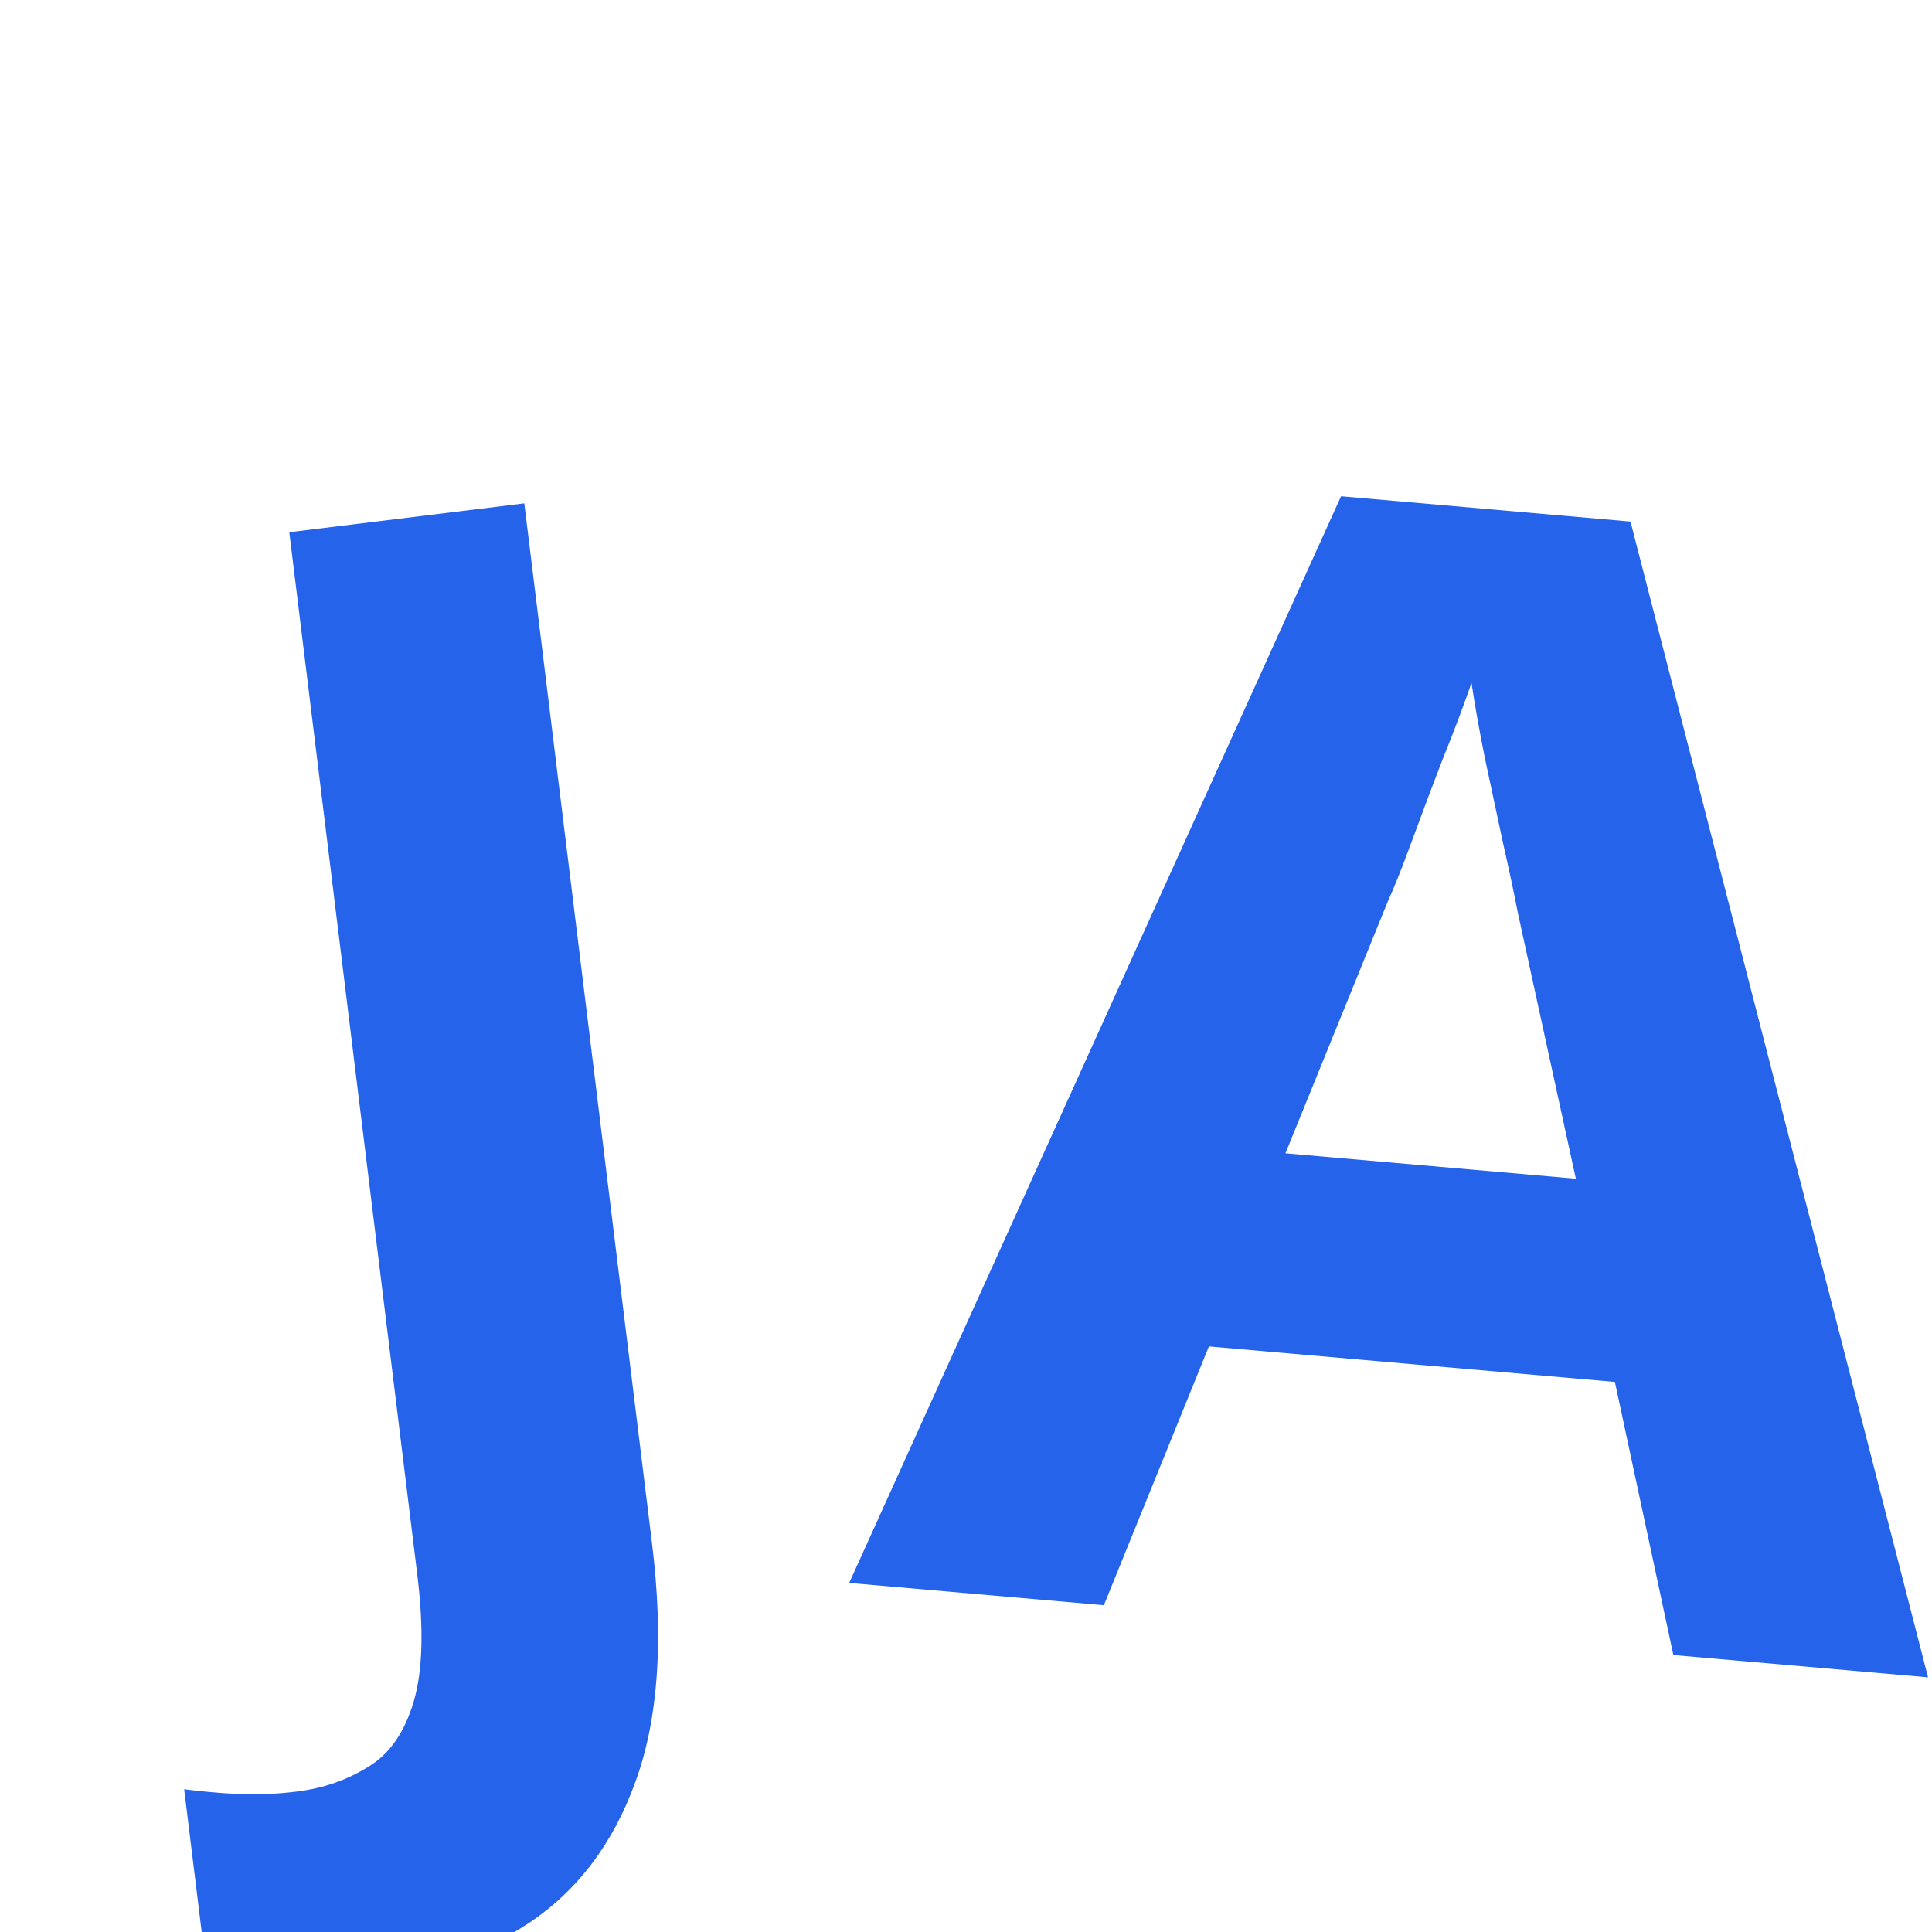
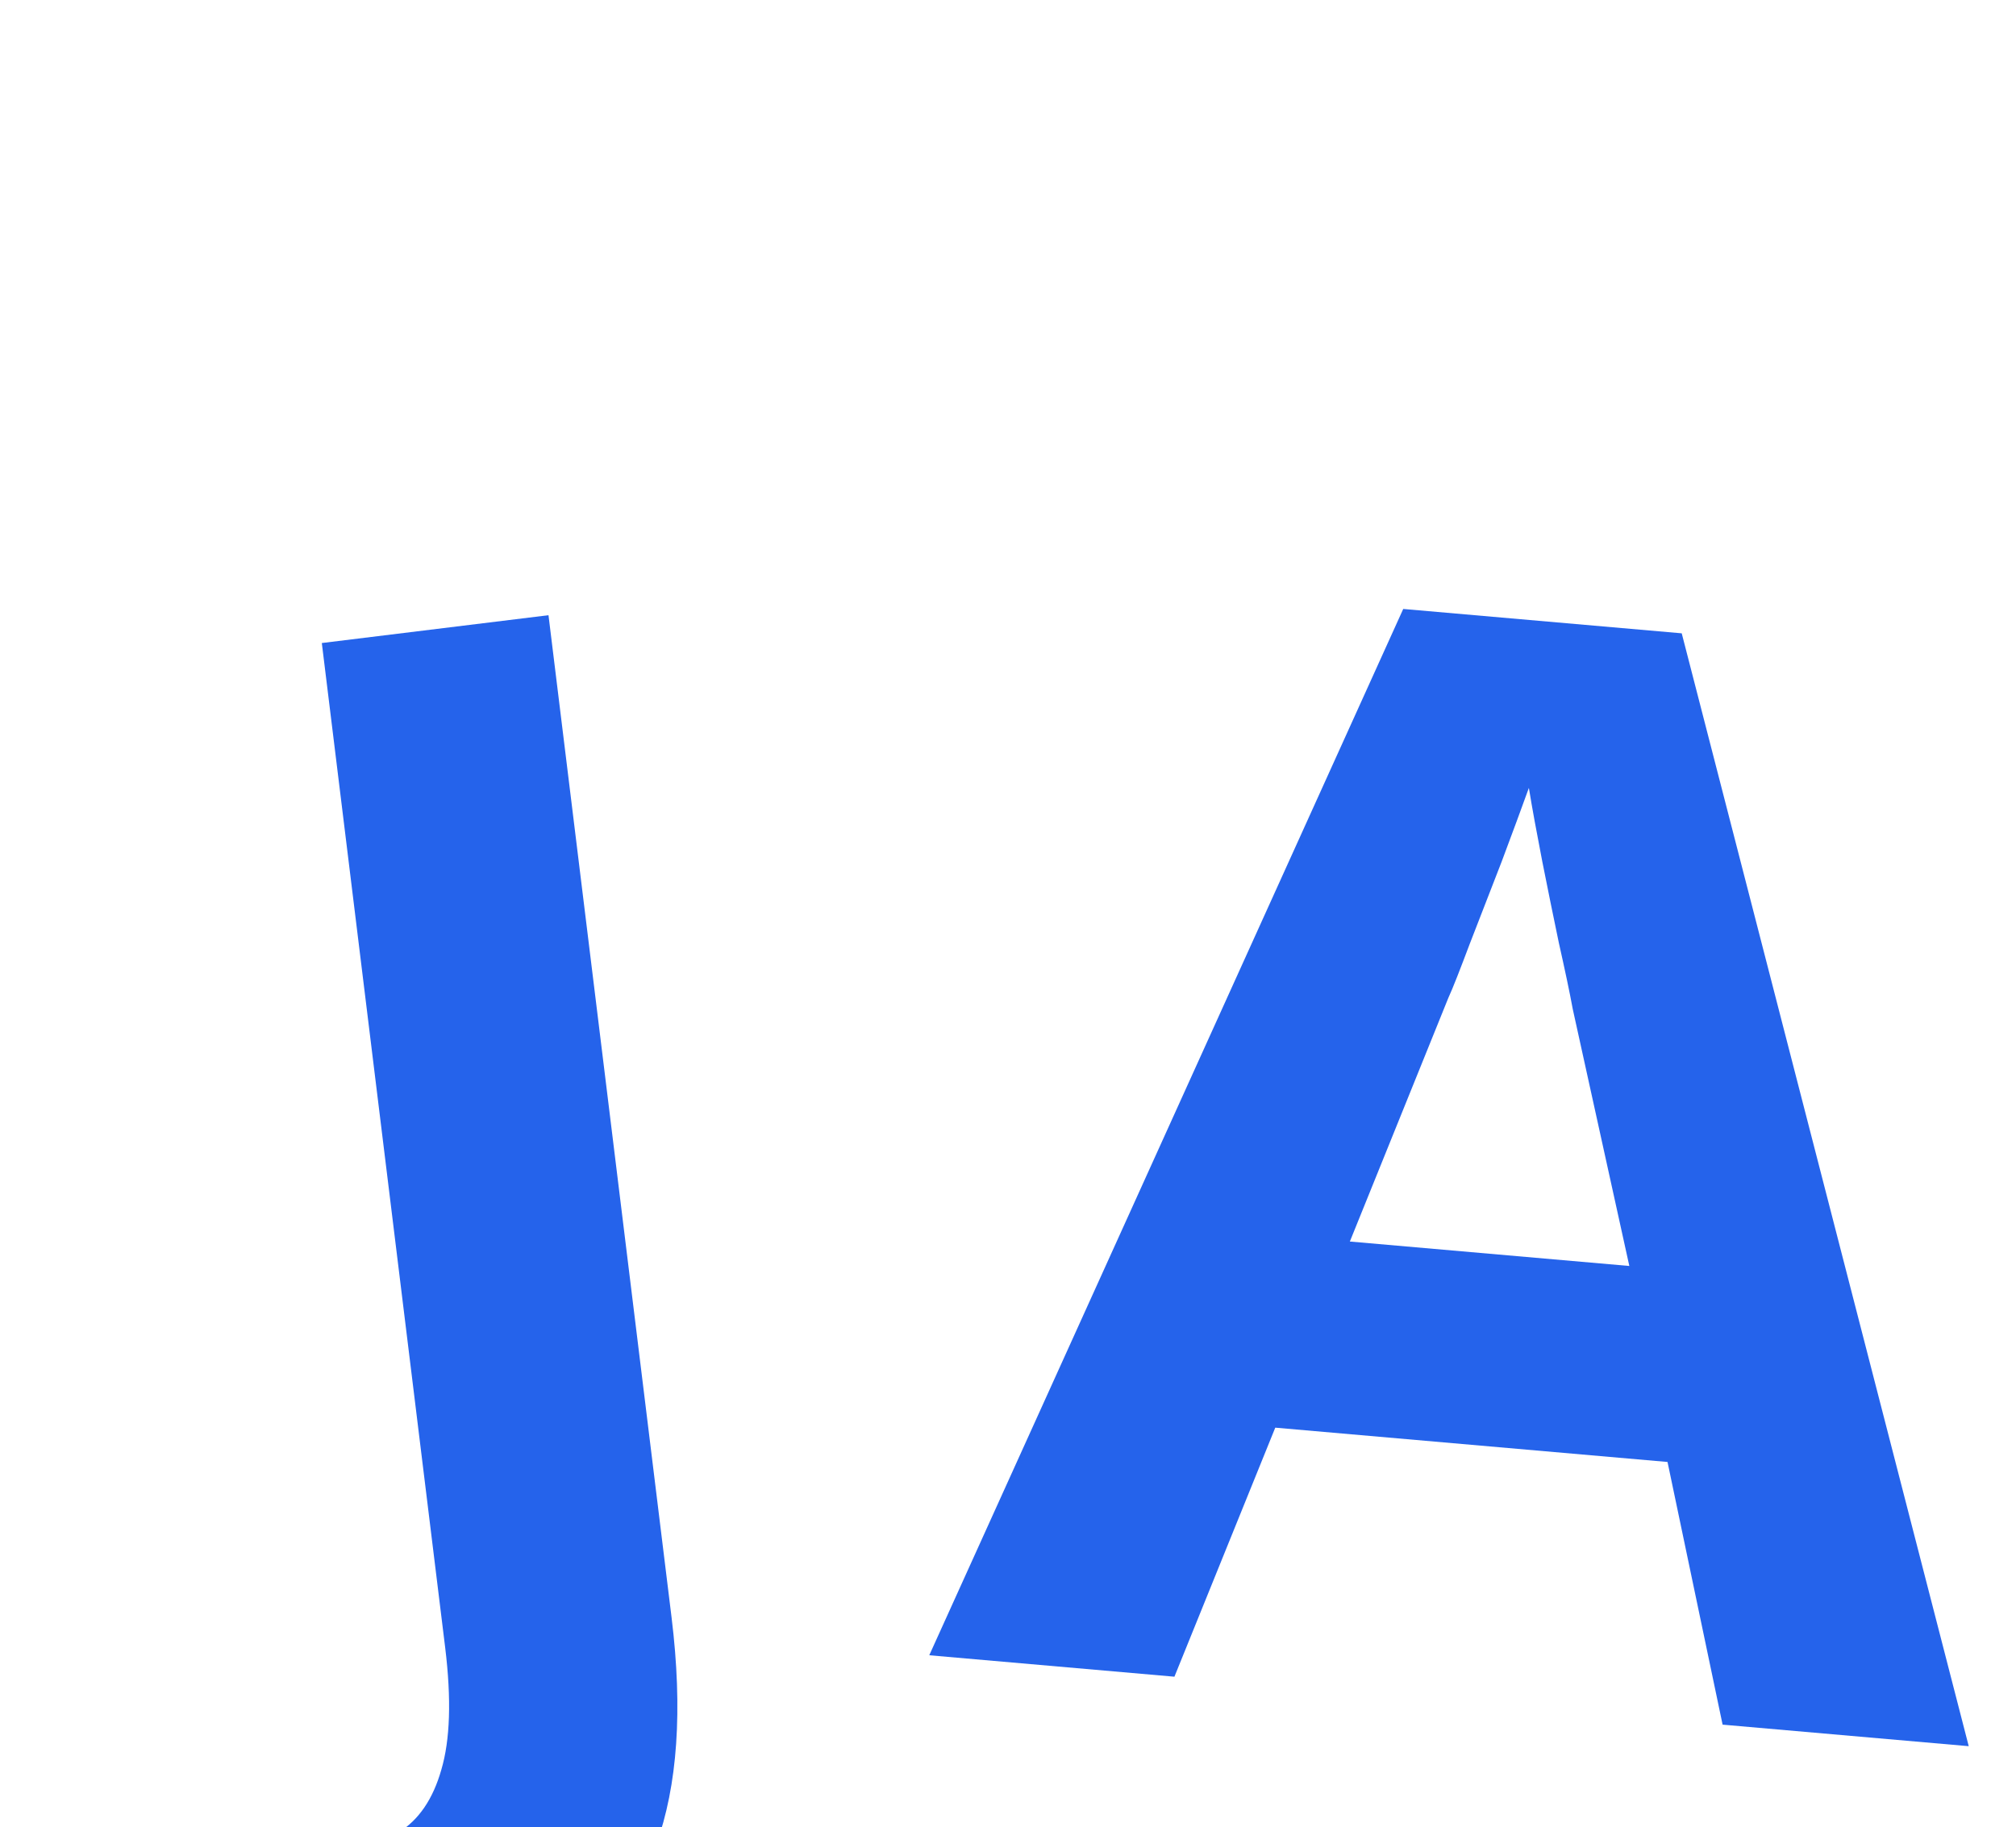
- <svg xmlns="http://www.w3.org/2000/svg" viewBox="0 0 32 32">
-   <text x="9" y="27" font-family="Arial Black, sans-serif" font-weight="900" font-size="26" fill="#2563eb" text-anchor="middle" transform="rotate(-7, 9, 27)">J</text>
-   <text x="23" y="27" font-family="Arial Black, sans-serif" font-weight="900" font-size="26" fill="#2563eb" text-anchor="middle" transform="rotate(5, 23, 27)">A</text>
+ <svg xmlns="http://www.w3.org/2000/svg" viewBox="0 0 32 29">
+   <text x="9" y="27" font-family="Arial Black, sans-serif" font-weight="900" font-size="24" fill="#2563eb" text-anchor="middle" transform="rotate(-7, 9, 27)">J</text>
+   <text x="23" y="27" font-family="Arial Black, sans-serif" font-weight="900" font-size="24" fill="#2563eb" text-anchor="middle" transform="rotate(5, 23, 27)">A</text>
</svg>
